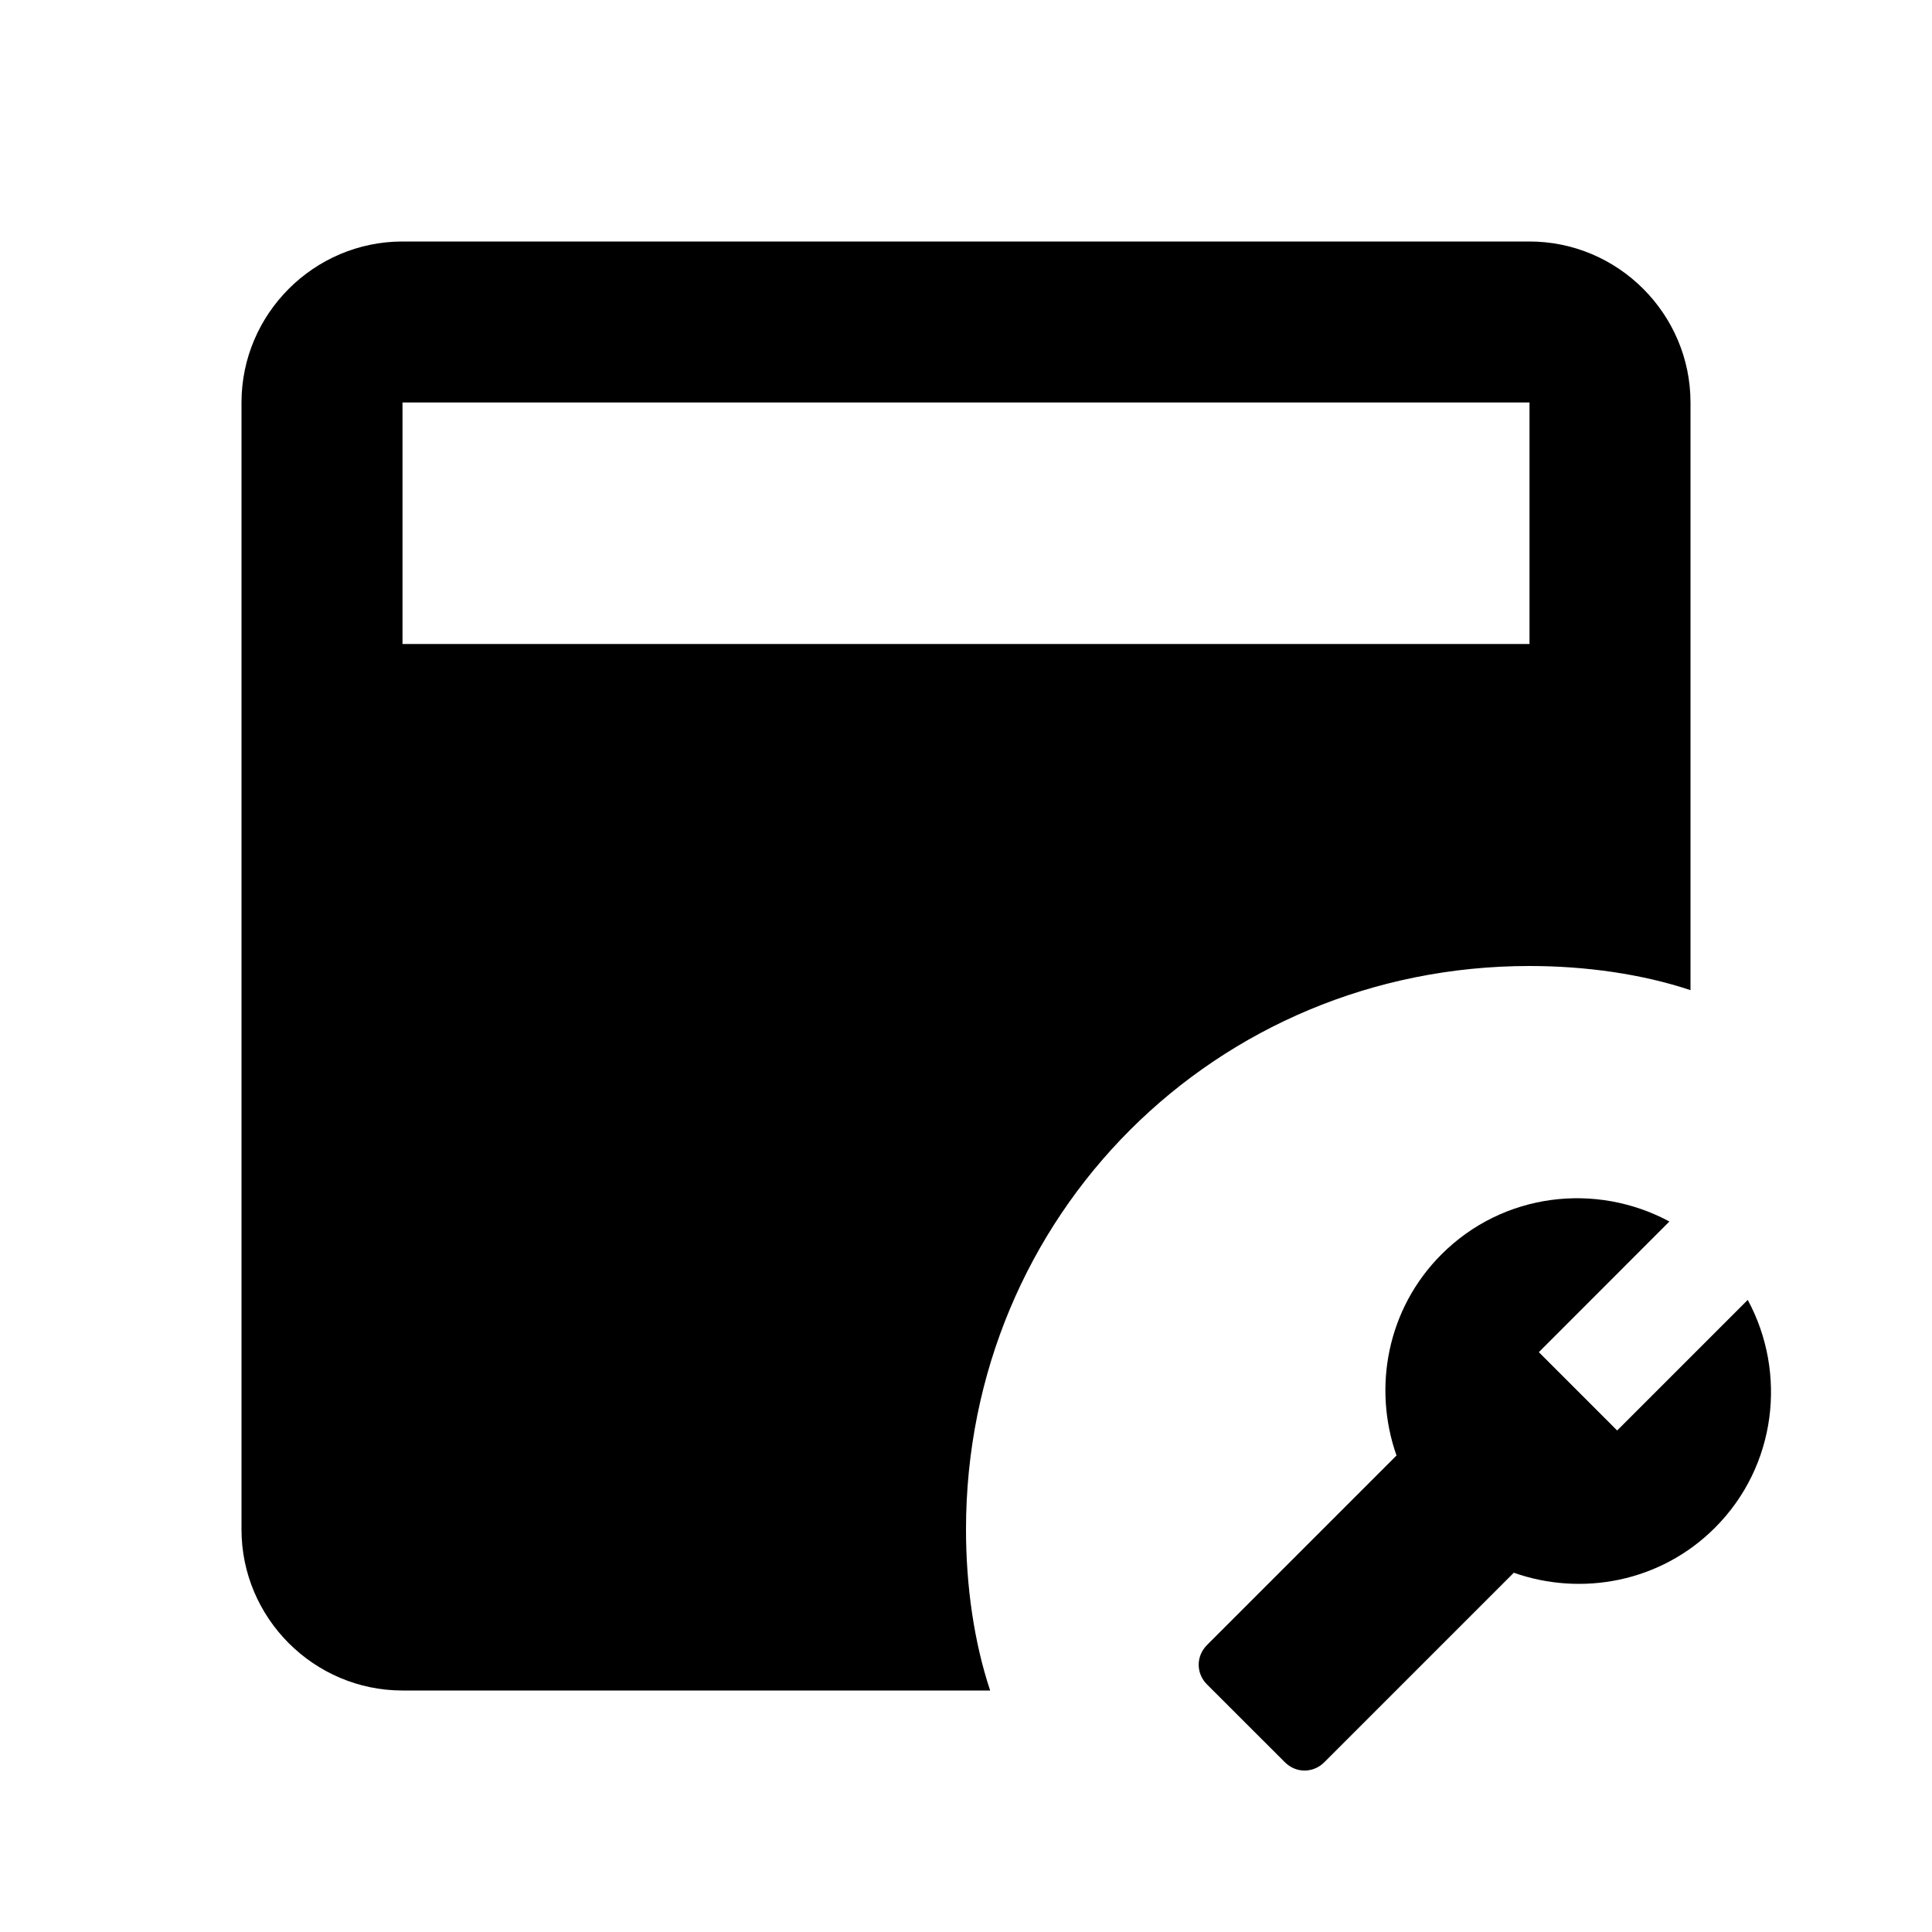
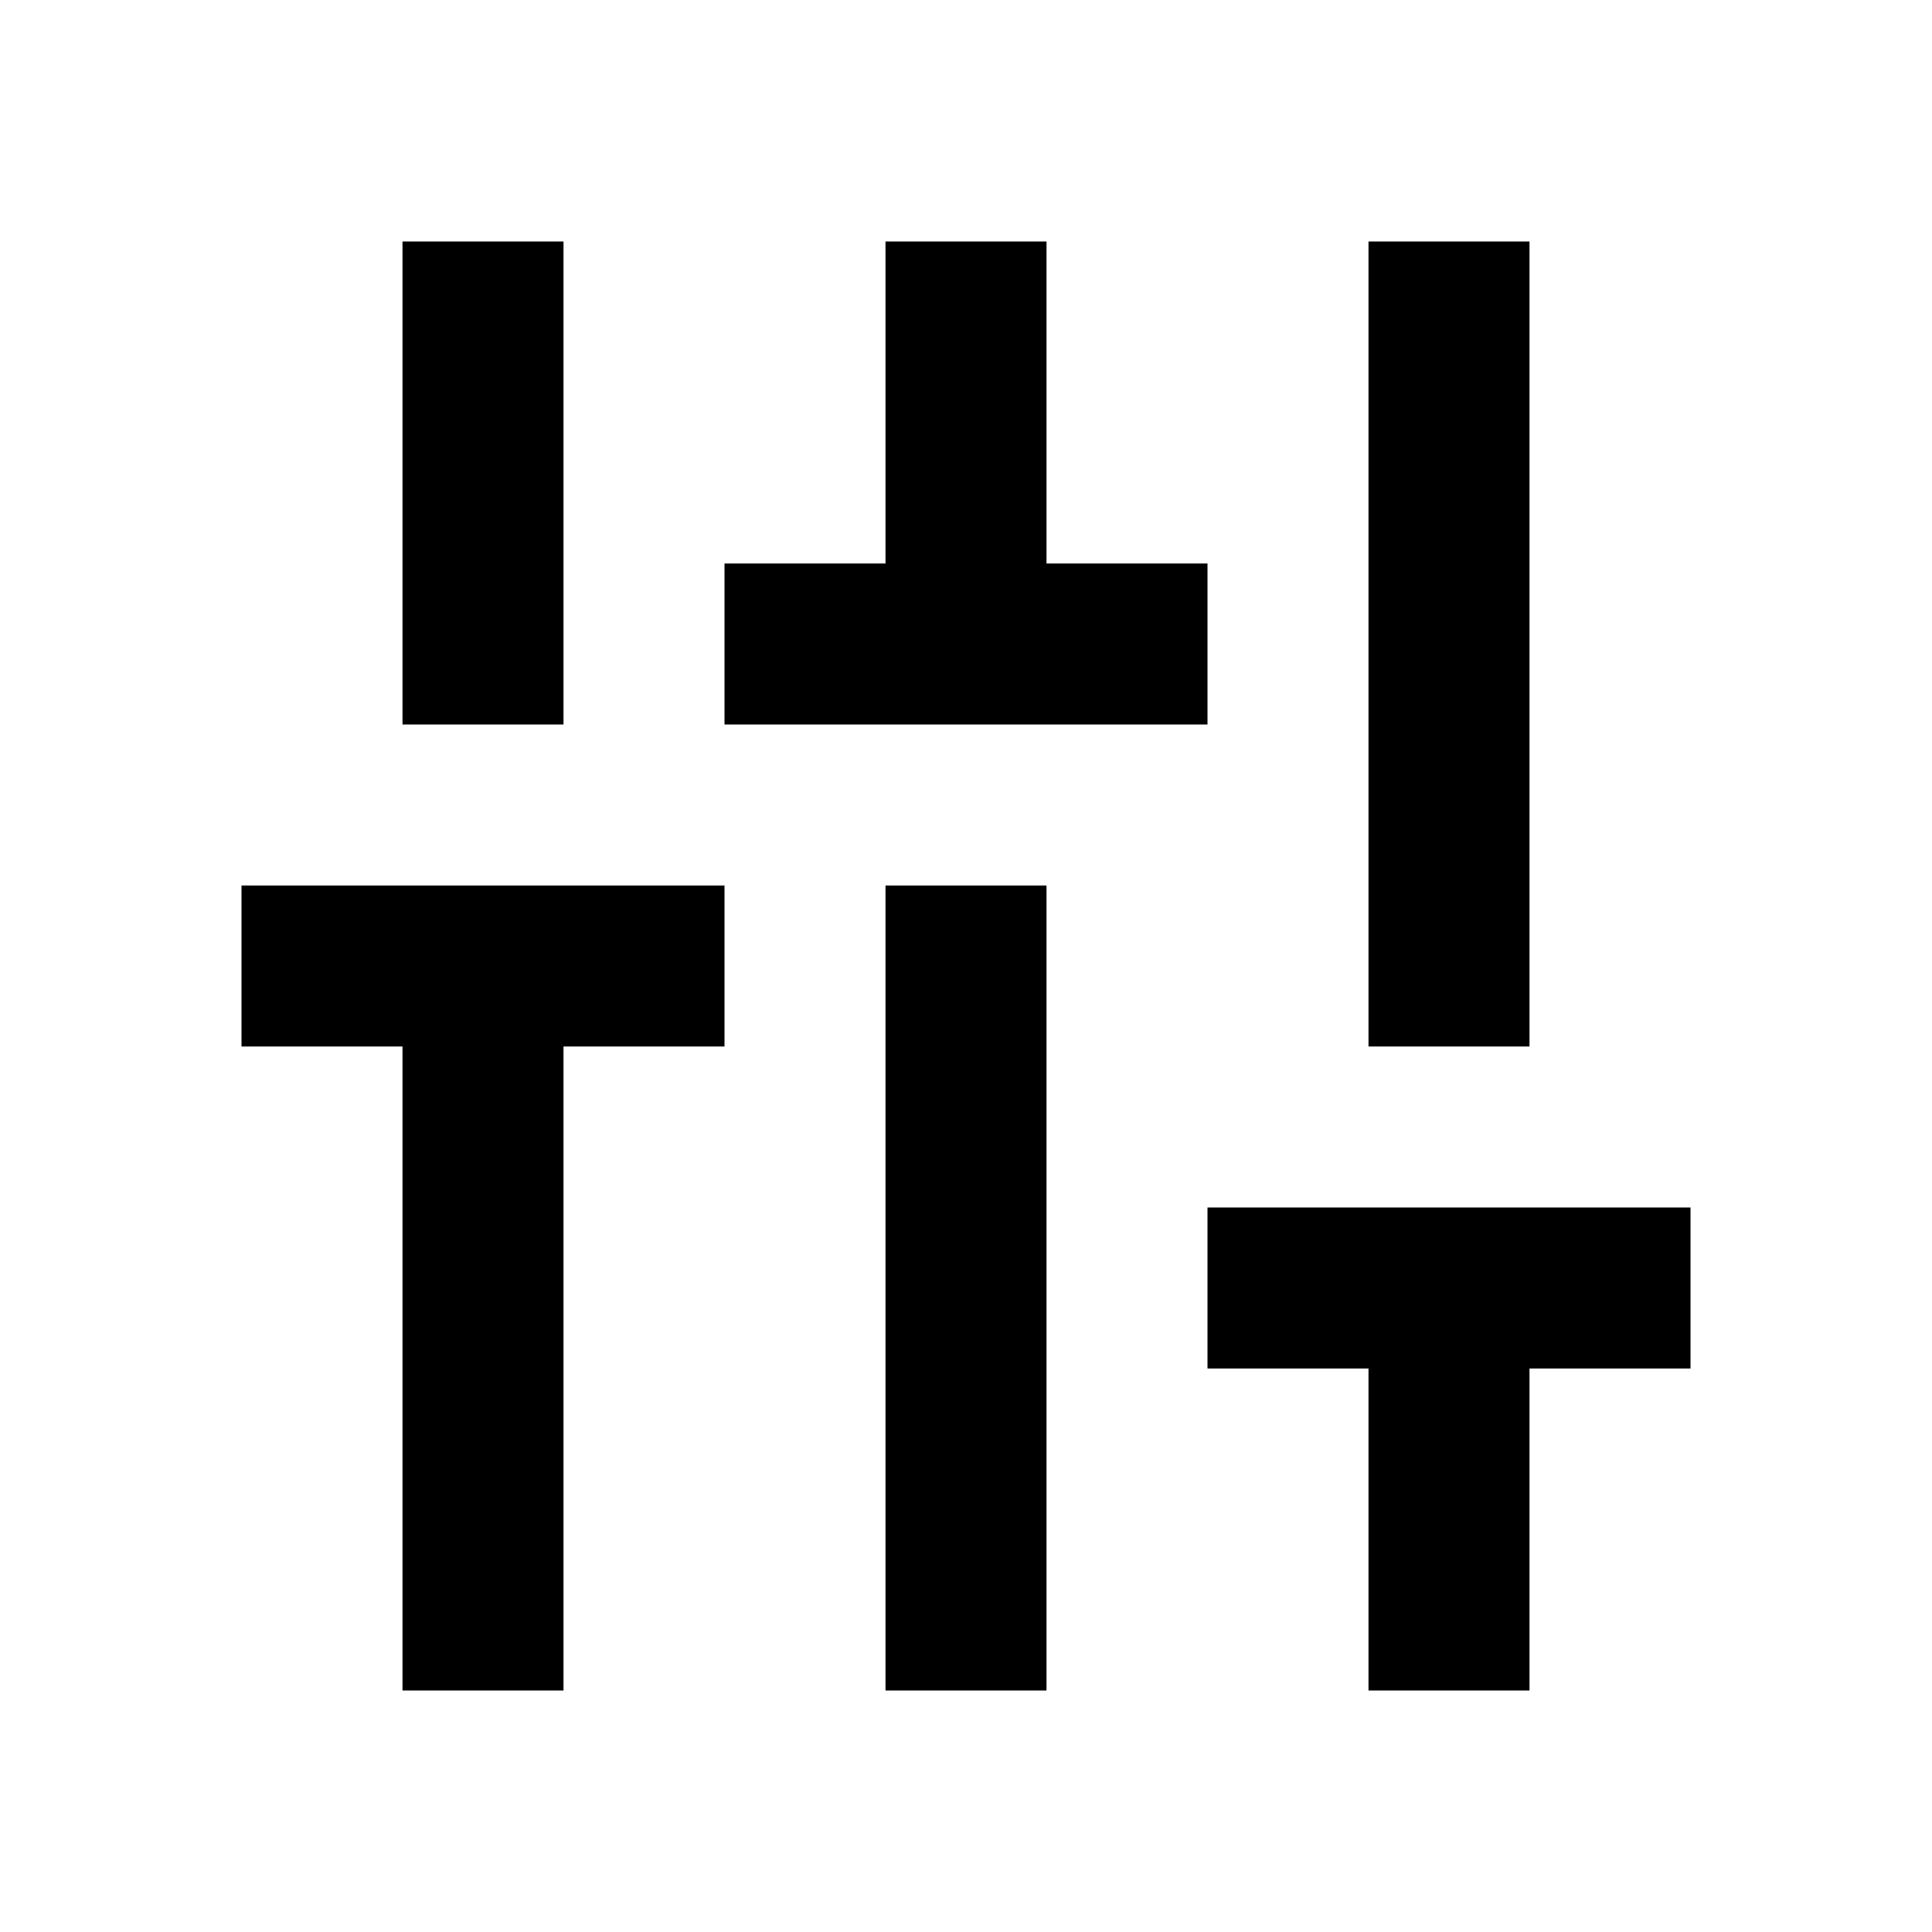
<svg xmlns="http://www.w3.org/2000/svg" width="24" height="24" viewBox="0 0 24 24">
-   <path fill-rule="evenodd" clip-rule="evenodd" d="M12 19C12 15.1 15.1 12 19 12C19.7 12 20.4 12.1 21 12.3V5C21 3.9 20.1 3 19 3H5C3.9 3 3 3.9 3 5V19C3 20.1 3.9 21 5 21H12.3C12.1 20.4 12 19.7 12 19ZM5 8V5H19V8H5Z" />
-   <path d="M21.304 18.978C20.628 19.655 19.647 19.834 18.805 19.537L16.451 21.891C16.313 22.029 16.099 22.029 15.961 21.891L14.994 20.925C14.856 20.787 14.856 20.573 14.994 20.435L17.348 18.081C17.051 17.238 17.231 16.258 17.907 15.582C18.674 14.815 19.827 14.684 20.738 15.174L19.116 16.797L20.089 17.77L21.711 16.148C22.201 17.052 22.07 18.212 21.304 18.978Z" />
+   <path d="M7 3L5 3L5 9H7L7 3ZM19 3L17 3V13H19V3ZM3 13H5L5 21H7L7 13H9V11H3L3 13ZM15 7H13V3L11 3V7L9 7L9 9L15 9V7ZM11 21H13V11H11L11 21ZM15 15V17L17 17V21H19V17H21V15L15 15Z" />
</svg>
